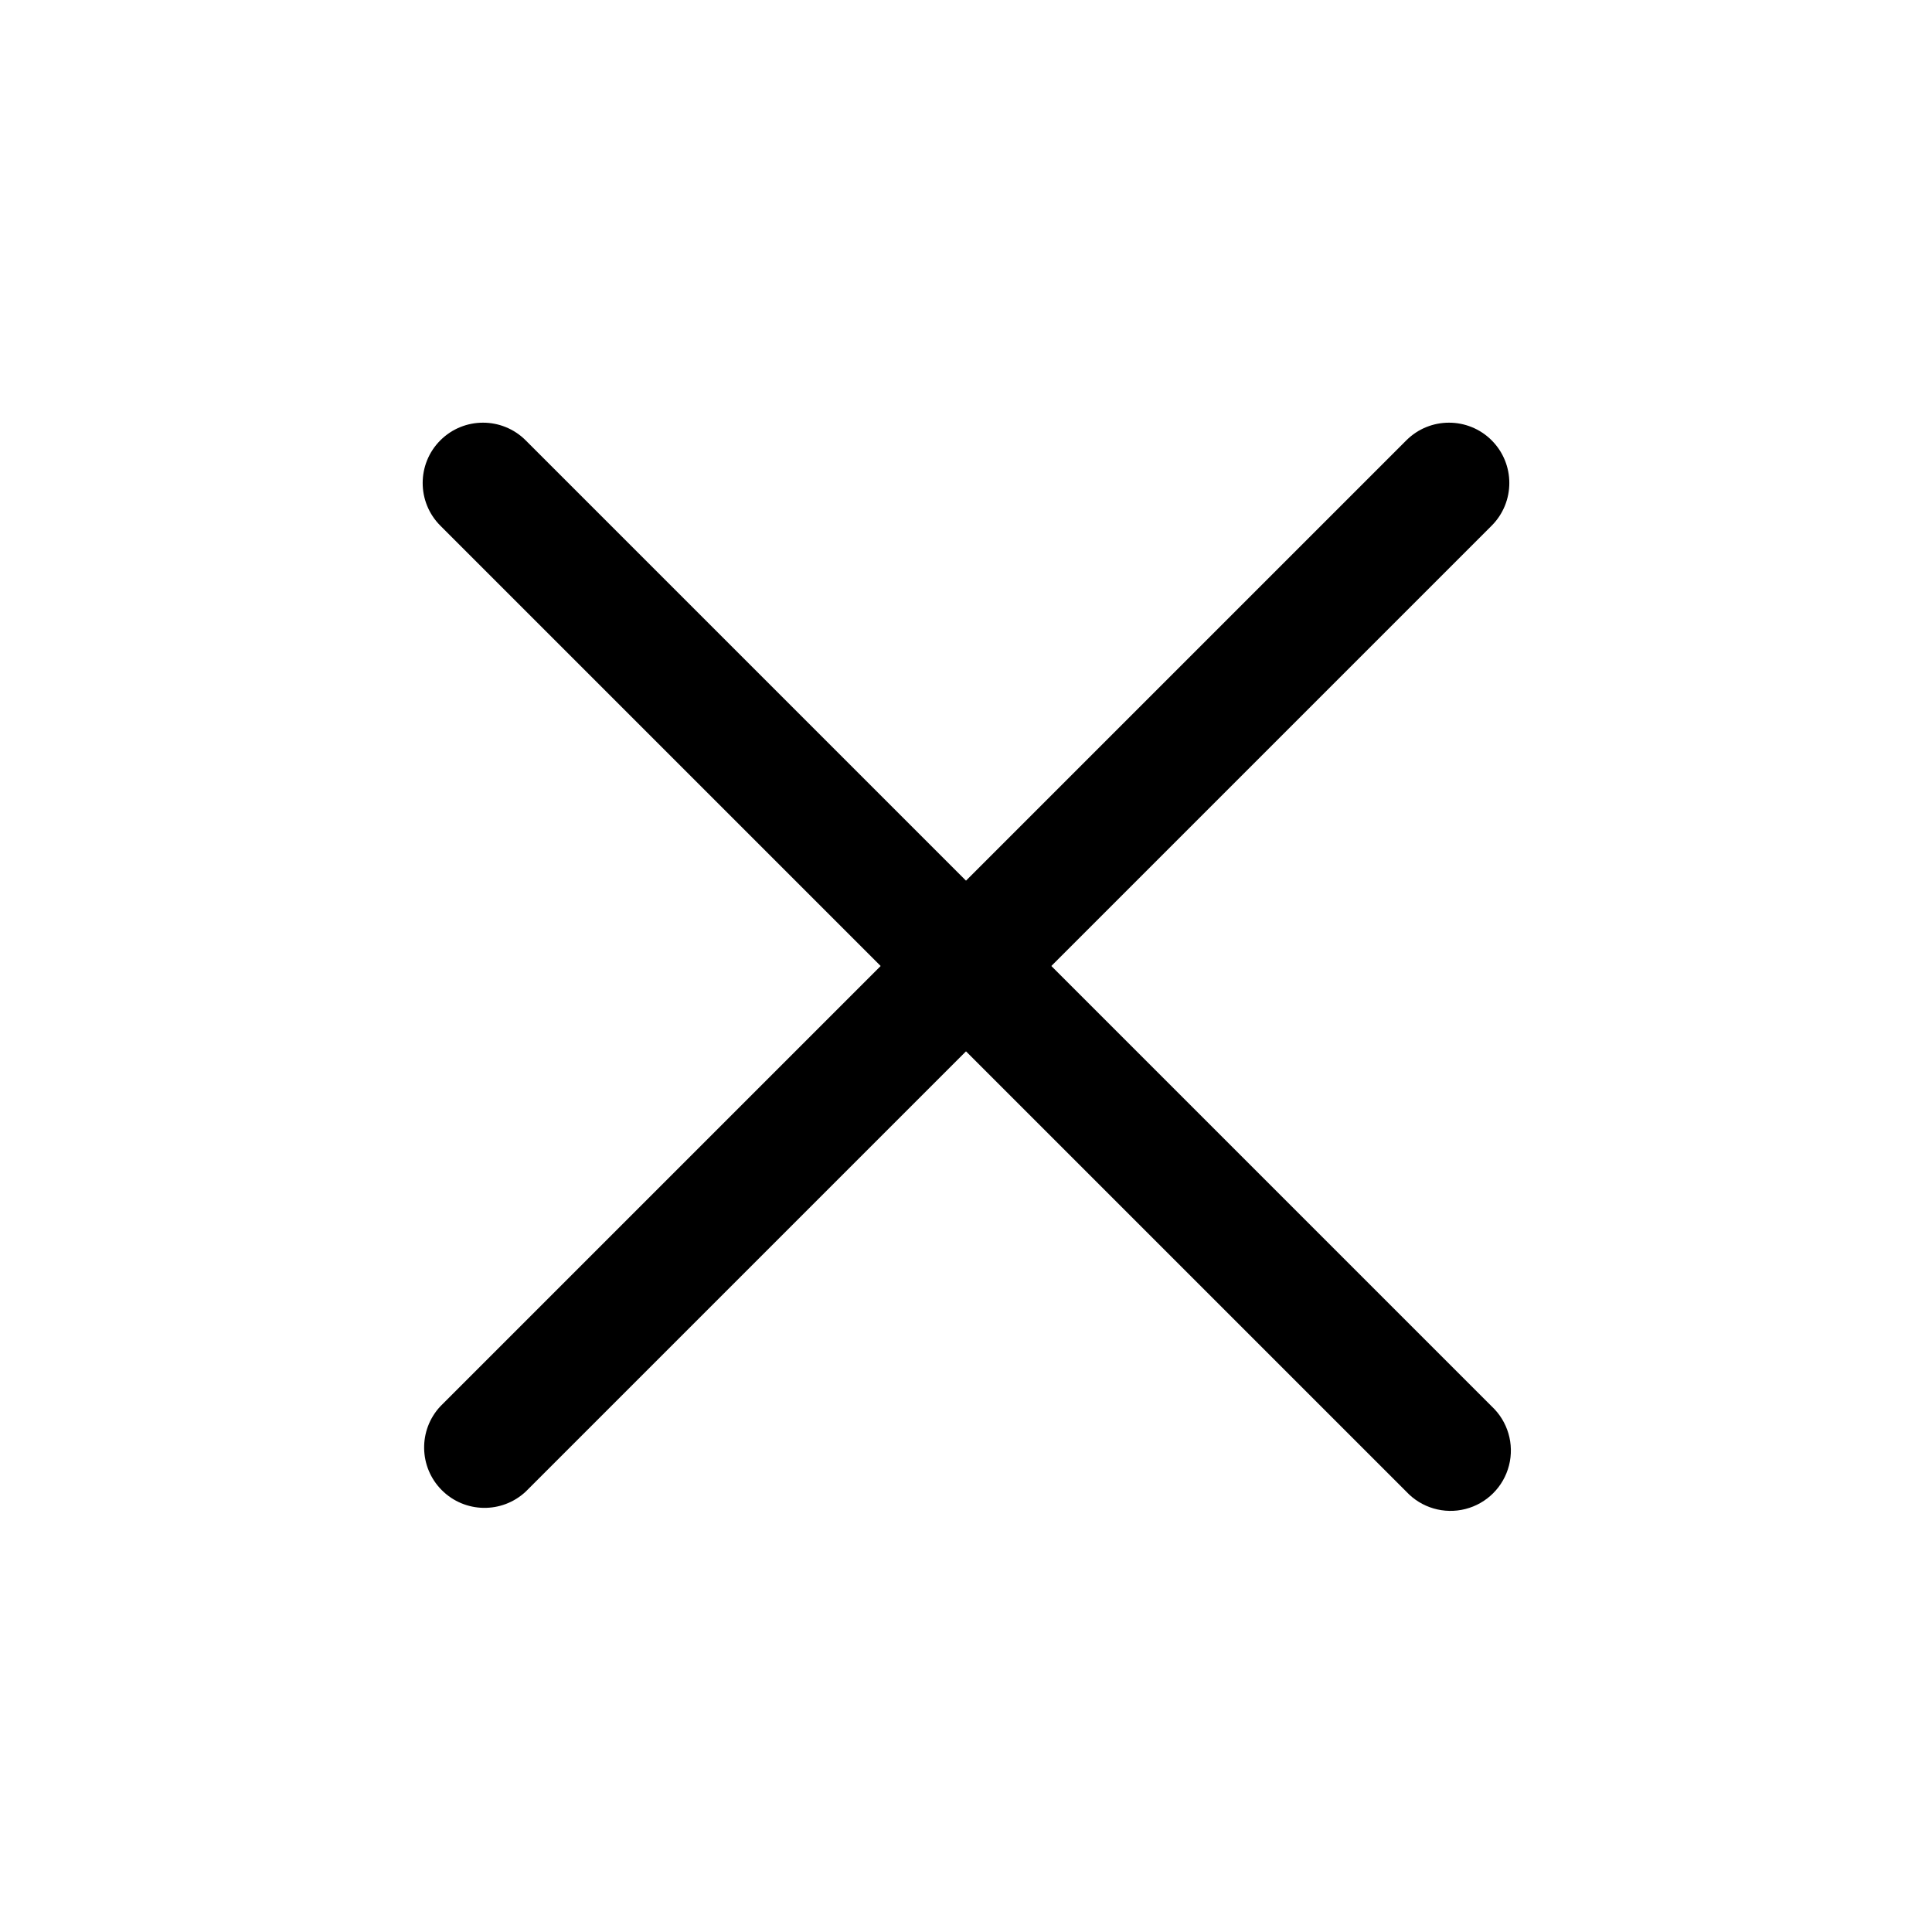
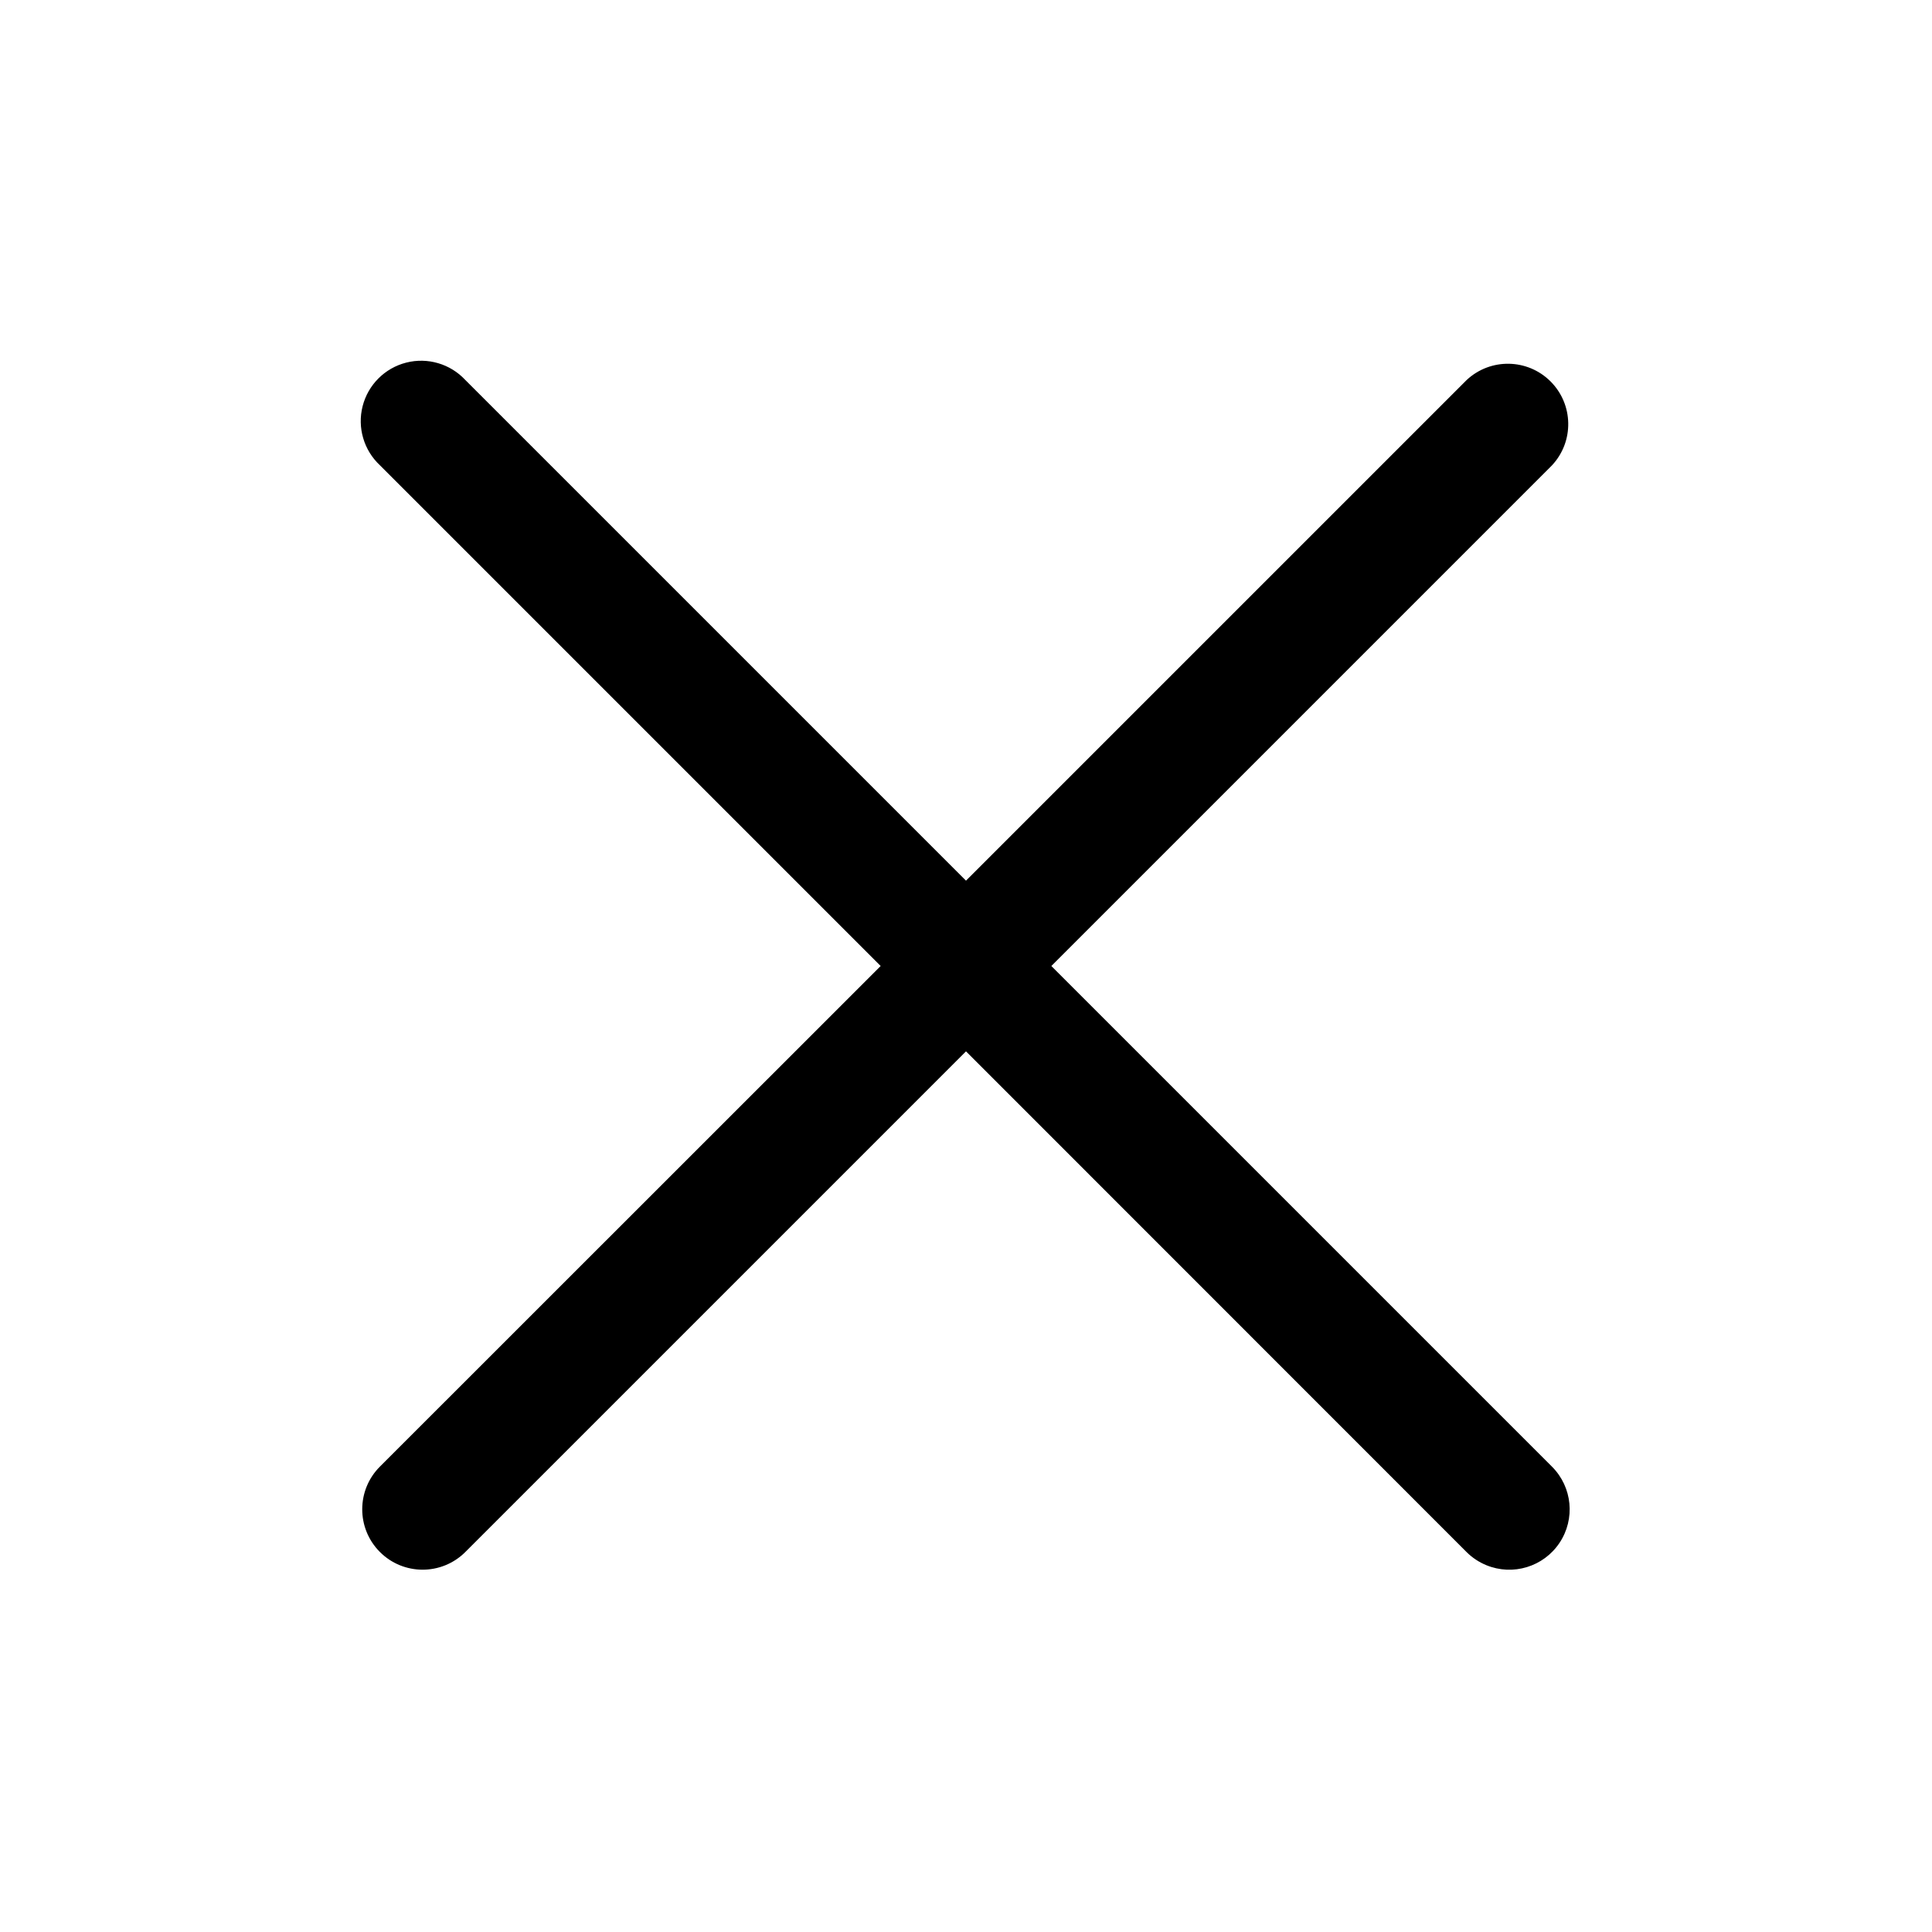
<svg xmlns="http://www.w3.org/2000/svg" width="24" height="24" viewBox="0 0 24 24" fill="none">
-   <path fill="currentColor" fill-rule="evenodd" d="M5.47 5.47a.75.75 0 0 1 1.06 0l12 12a.75.75 0 1 1-1.06 1.06l-12-12a.75.75 0 0 1 0-1.06Z" clip-rule="evenodd" />
-   <path fill="currentColor" fill-rule="evenodd" d="M18.53 5.47a.75.75 0 0 1 0 1.06l-12 12a.75.75 0 0 1-1.06-1.06l12-12a.75.75 0 0 1 1.06 0Z" clip-rule="evenodd" />
+   <path fill="currentColor" d="M19.28 18.22a.75.75 0 0 1-.817 1.223.75.75 0 0 1-.244-.162L12 13.06l-6.22 6.22a.75.75 0 0 1-1.06-1.062L10.94 12 4.72 5.78a.75.75 0 1 1 1.06-1.06L12 10.94l6.22-6.22a.75.75 0 0 1 1.06 1.06L13.06 12l6.22 6.22Z" />
</svg>
